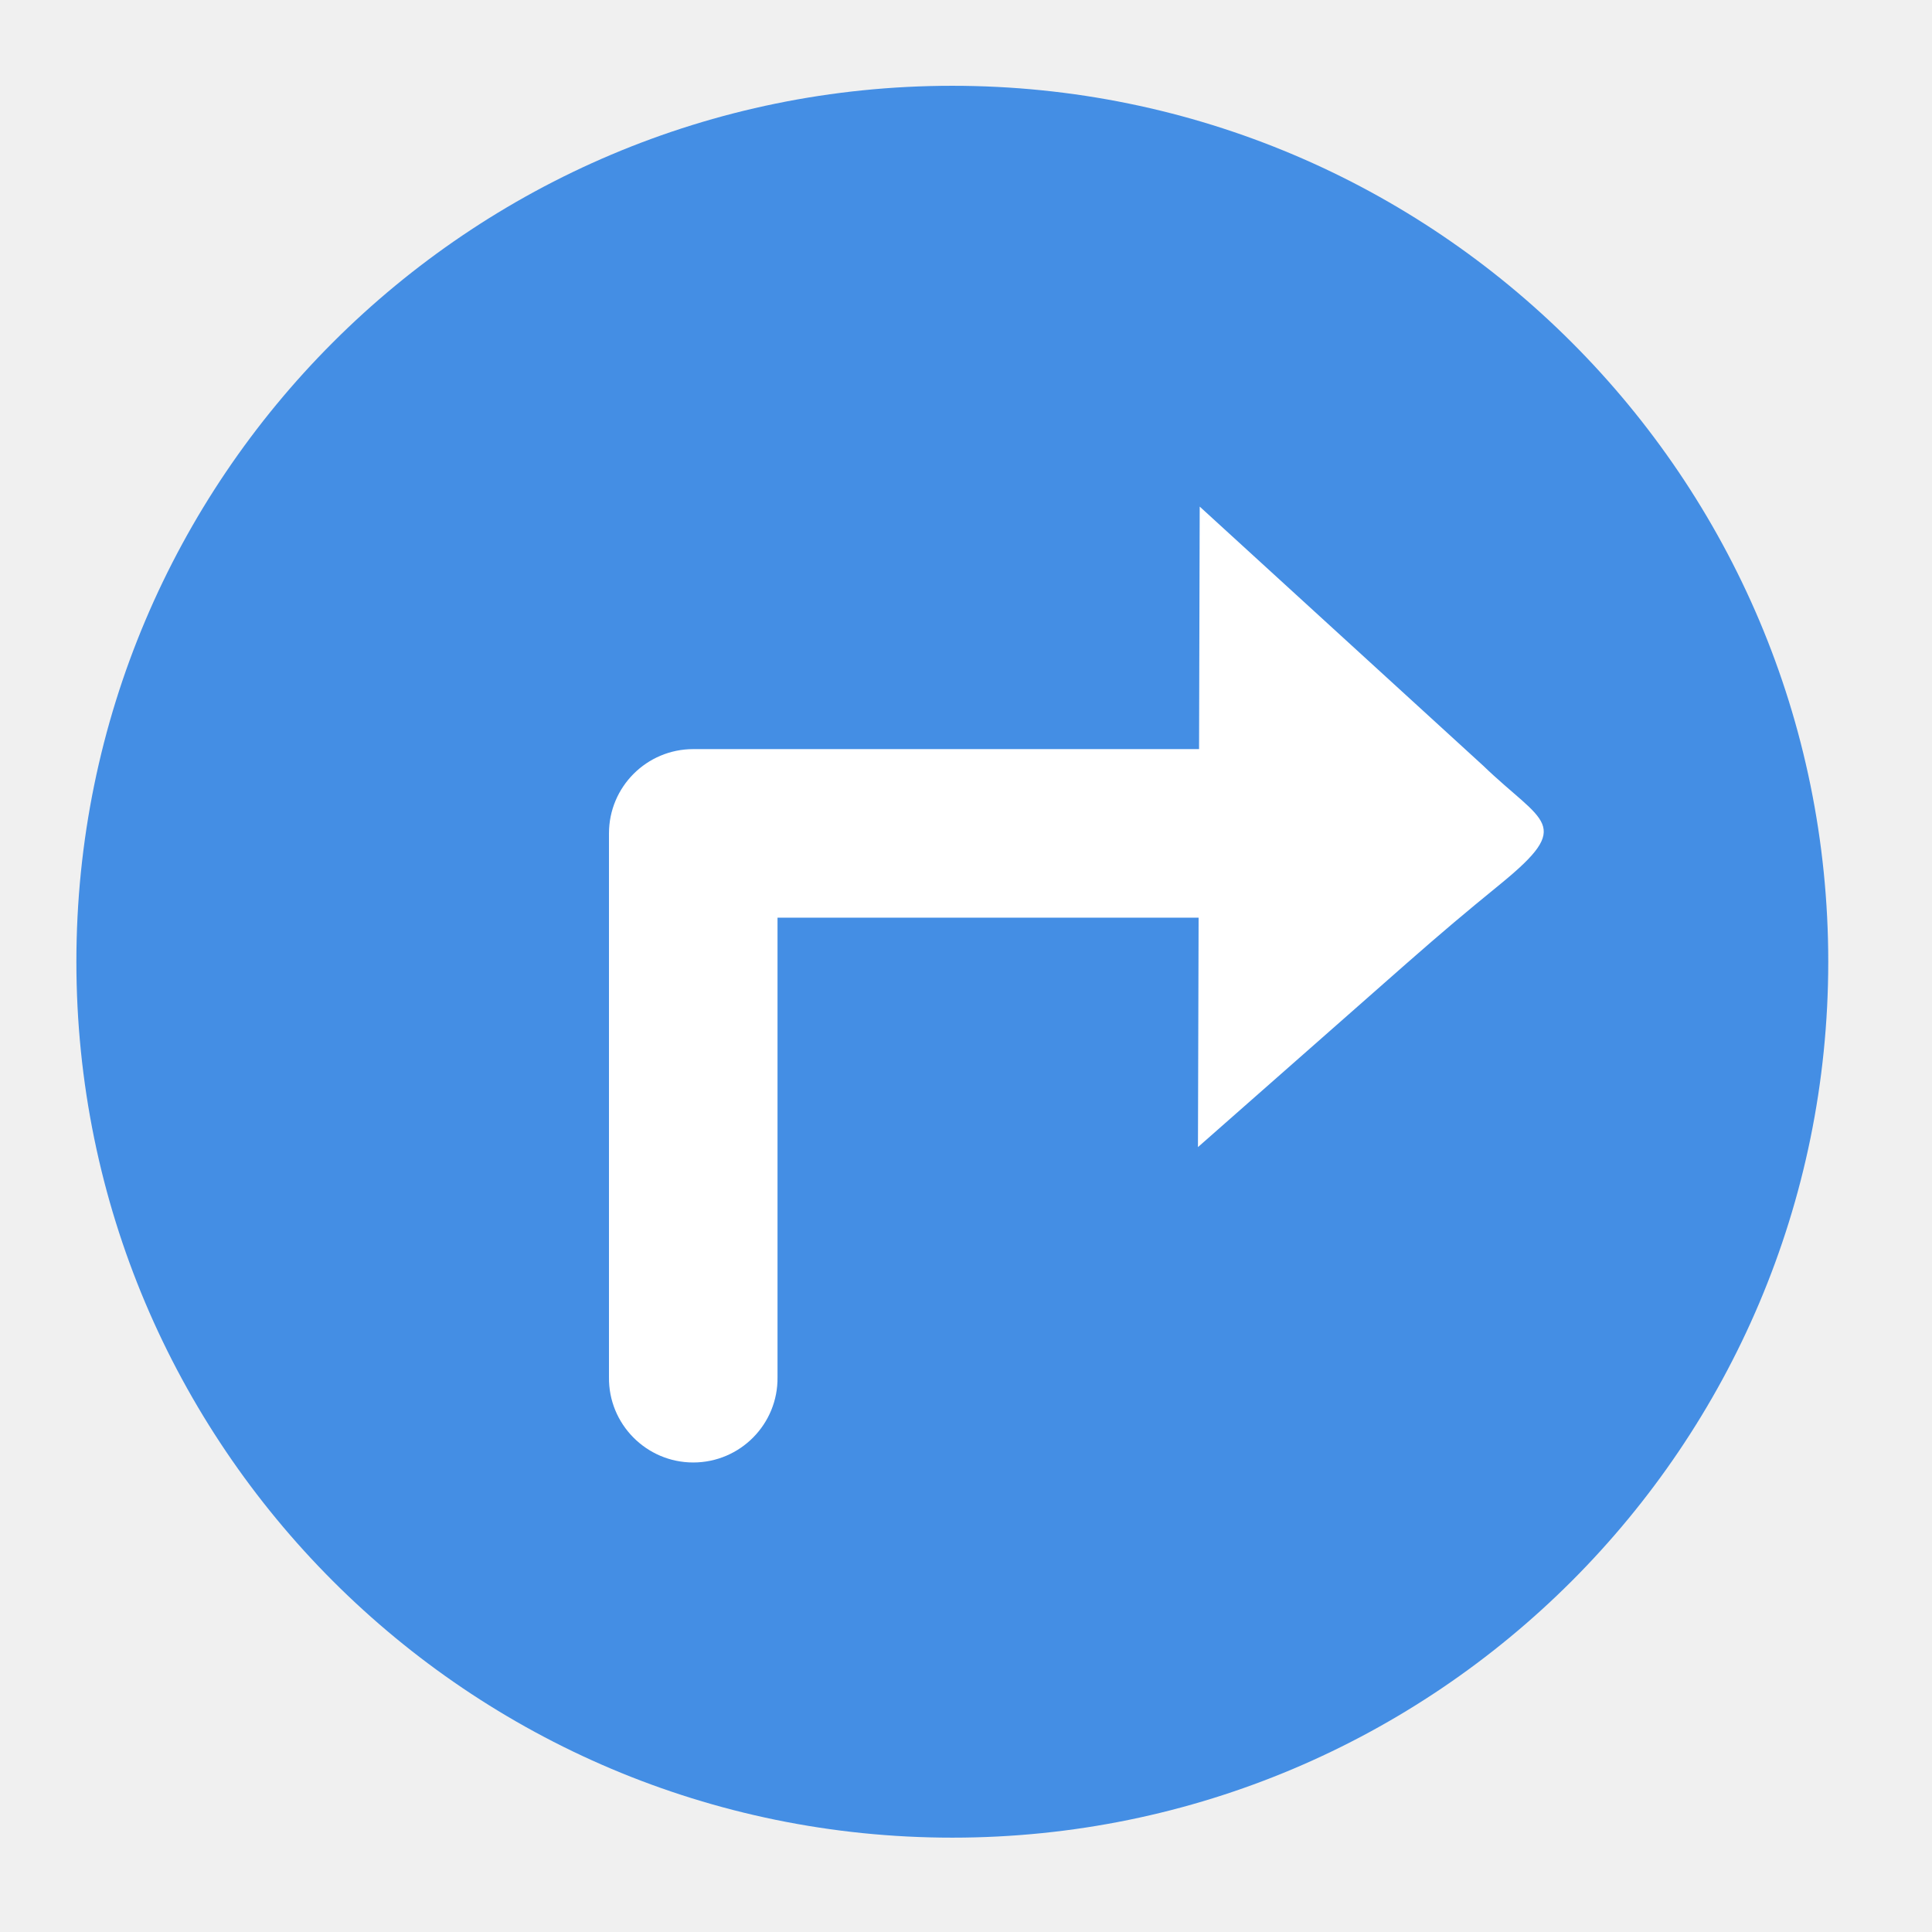
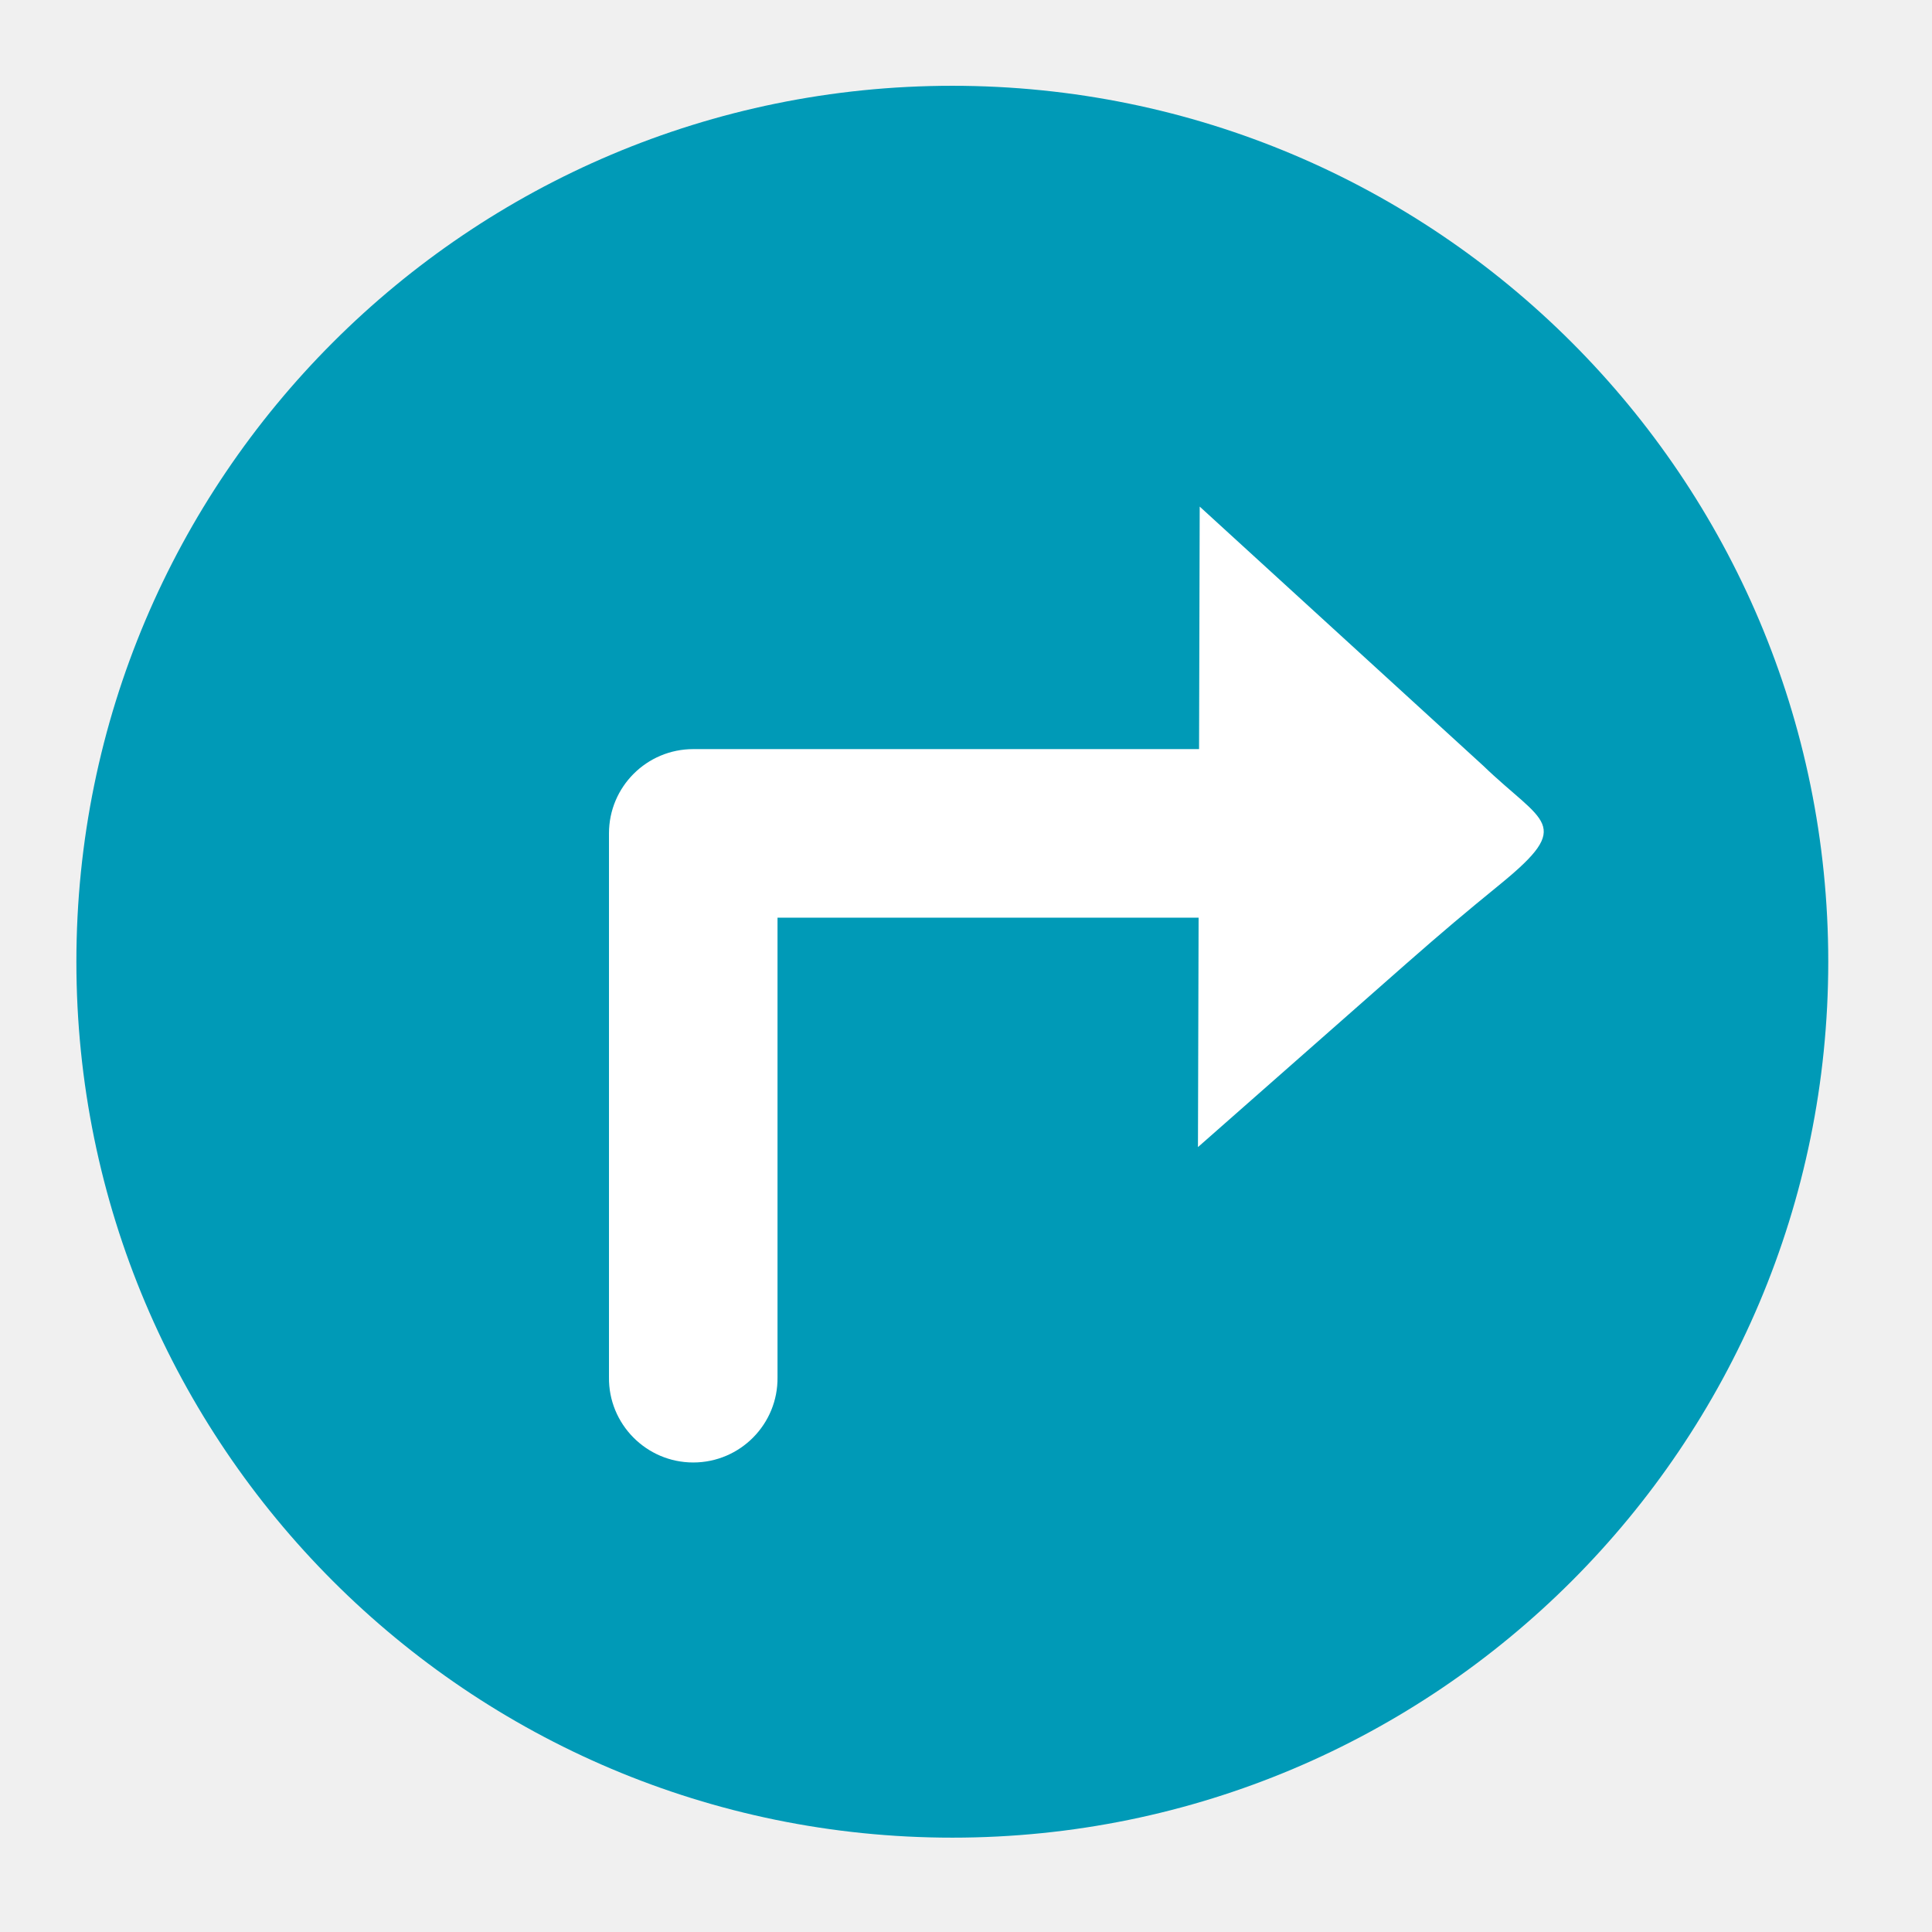
<svg xmlns="http://www.w3.org/2000/svg" width="5.927mm" height="5.927mm" viewBox="0 0 21 21" id="svg2" version="1.1">
  <defs id="defs4">
    <marker orient="auto" refY="0" refX="0" id="Arrow1Lend" style="overflow:visible">
      <path id="path4148" d="M 0,0 5,-5 -12.5,0 5,5 0,0 Z" style="fill:#000000;fill-opacity:1;fill-rule:evenodd;stroke:#000000;stroke-width:1pt;stroke-opacity:1" transform="matrix(-0.8,0,0,-0.8,-10,0)" />
    </marker>
  </defs>
  <g id="layer1" transform="translate(-191.6027,-236.3675)">
-     <circle style="opacity:1;fill:#448ee4;fill-opacity:1;stroke:none;stroke-width:0.5;stroke-linecap:round;stroke-linejoin:round;stroke-miterlimit:4;stroke-dasharray:none;stroke-opacity:1" id="path4755" cx="201.954" cy="246.821" r="9.521" />
+     <circle style="opacity:1;fill:#009ab7;fill-opacity:1;stroke:none;stroke-width:0.5;stroke-linecap:round;stroke-linejoin:round;stroke-miterlimit:4;stroke-dasharray:none;stroke-opacity:1" id="path4755" cx="201.954" cy="246.821" r="9.521" />
    <path style="color:#000000;font-style:normal;font-variant:normal;font-weight:normal;font-stretch:normal;font-size:medium;line-height:normal;font-family:sans-serif;text-indent:0;text-align:start;text-decoration:none;text-decoration-line:none;text-decoration-style:solid;text-decoration-color:#000000;letter-spacing:normal;word-spacing:normal;text-transform:none;direction:ltr;block-progression:tb;writing-mode:lr-tb;baseline-shift:baseline;text-anchor:start;white-space:normal;clip-rule:nonzero;display:inline;overflow:visible;visibility:visible;opacity:1;isolation:auto;mix-blend-mode:normal;color-interpolation:sRGB;color-interpolation-filters:linearRGB;solid-color:#000000;solid-opacity:1;fill:#ffffff;fill-opacity:1;fill-rule:evenodd;stroke:none;stroke-width:27.052;stroke-linecap:round;stroke-linejoin:round;stroke-miterlimit:4;stroke-dasharray:none;stroke-dashoffset:0;stroke-opacity:1;color-rendering:auto;image-rendering:auto;shape-rendering:auto;text-rendering:auto;enable-background:accumulate" d="m 204.643,241.874 -0.007,2.636 -5.498,0 c -0.506,8e-5 -0.916,0.41 -0.916,0.916 l 0,5.91 c -0.007,0.51 0.406,0.928 0.916,0.928 0.51,0 0.923,-0.417 0.916,-0.928 l 0,-4.994 4.577,0 -0.007,2.494 c 2.459,-2.161 2.481,-2.201 3.288,-2.86 0.807,-0.659 0.464,-0.657 -0.189,-1.287 z" id="path4139" />
  </g>
</svg>
